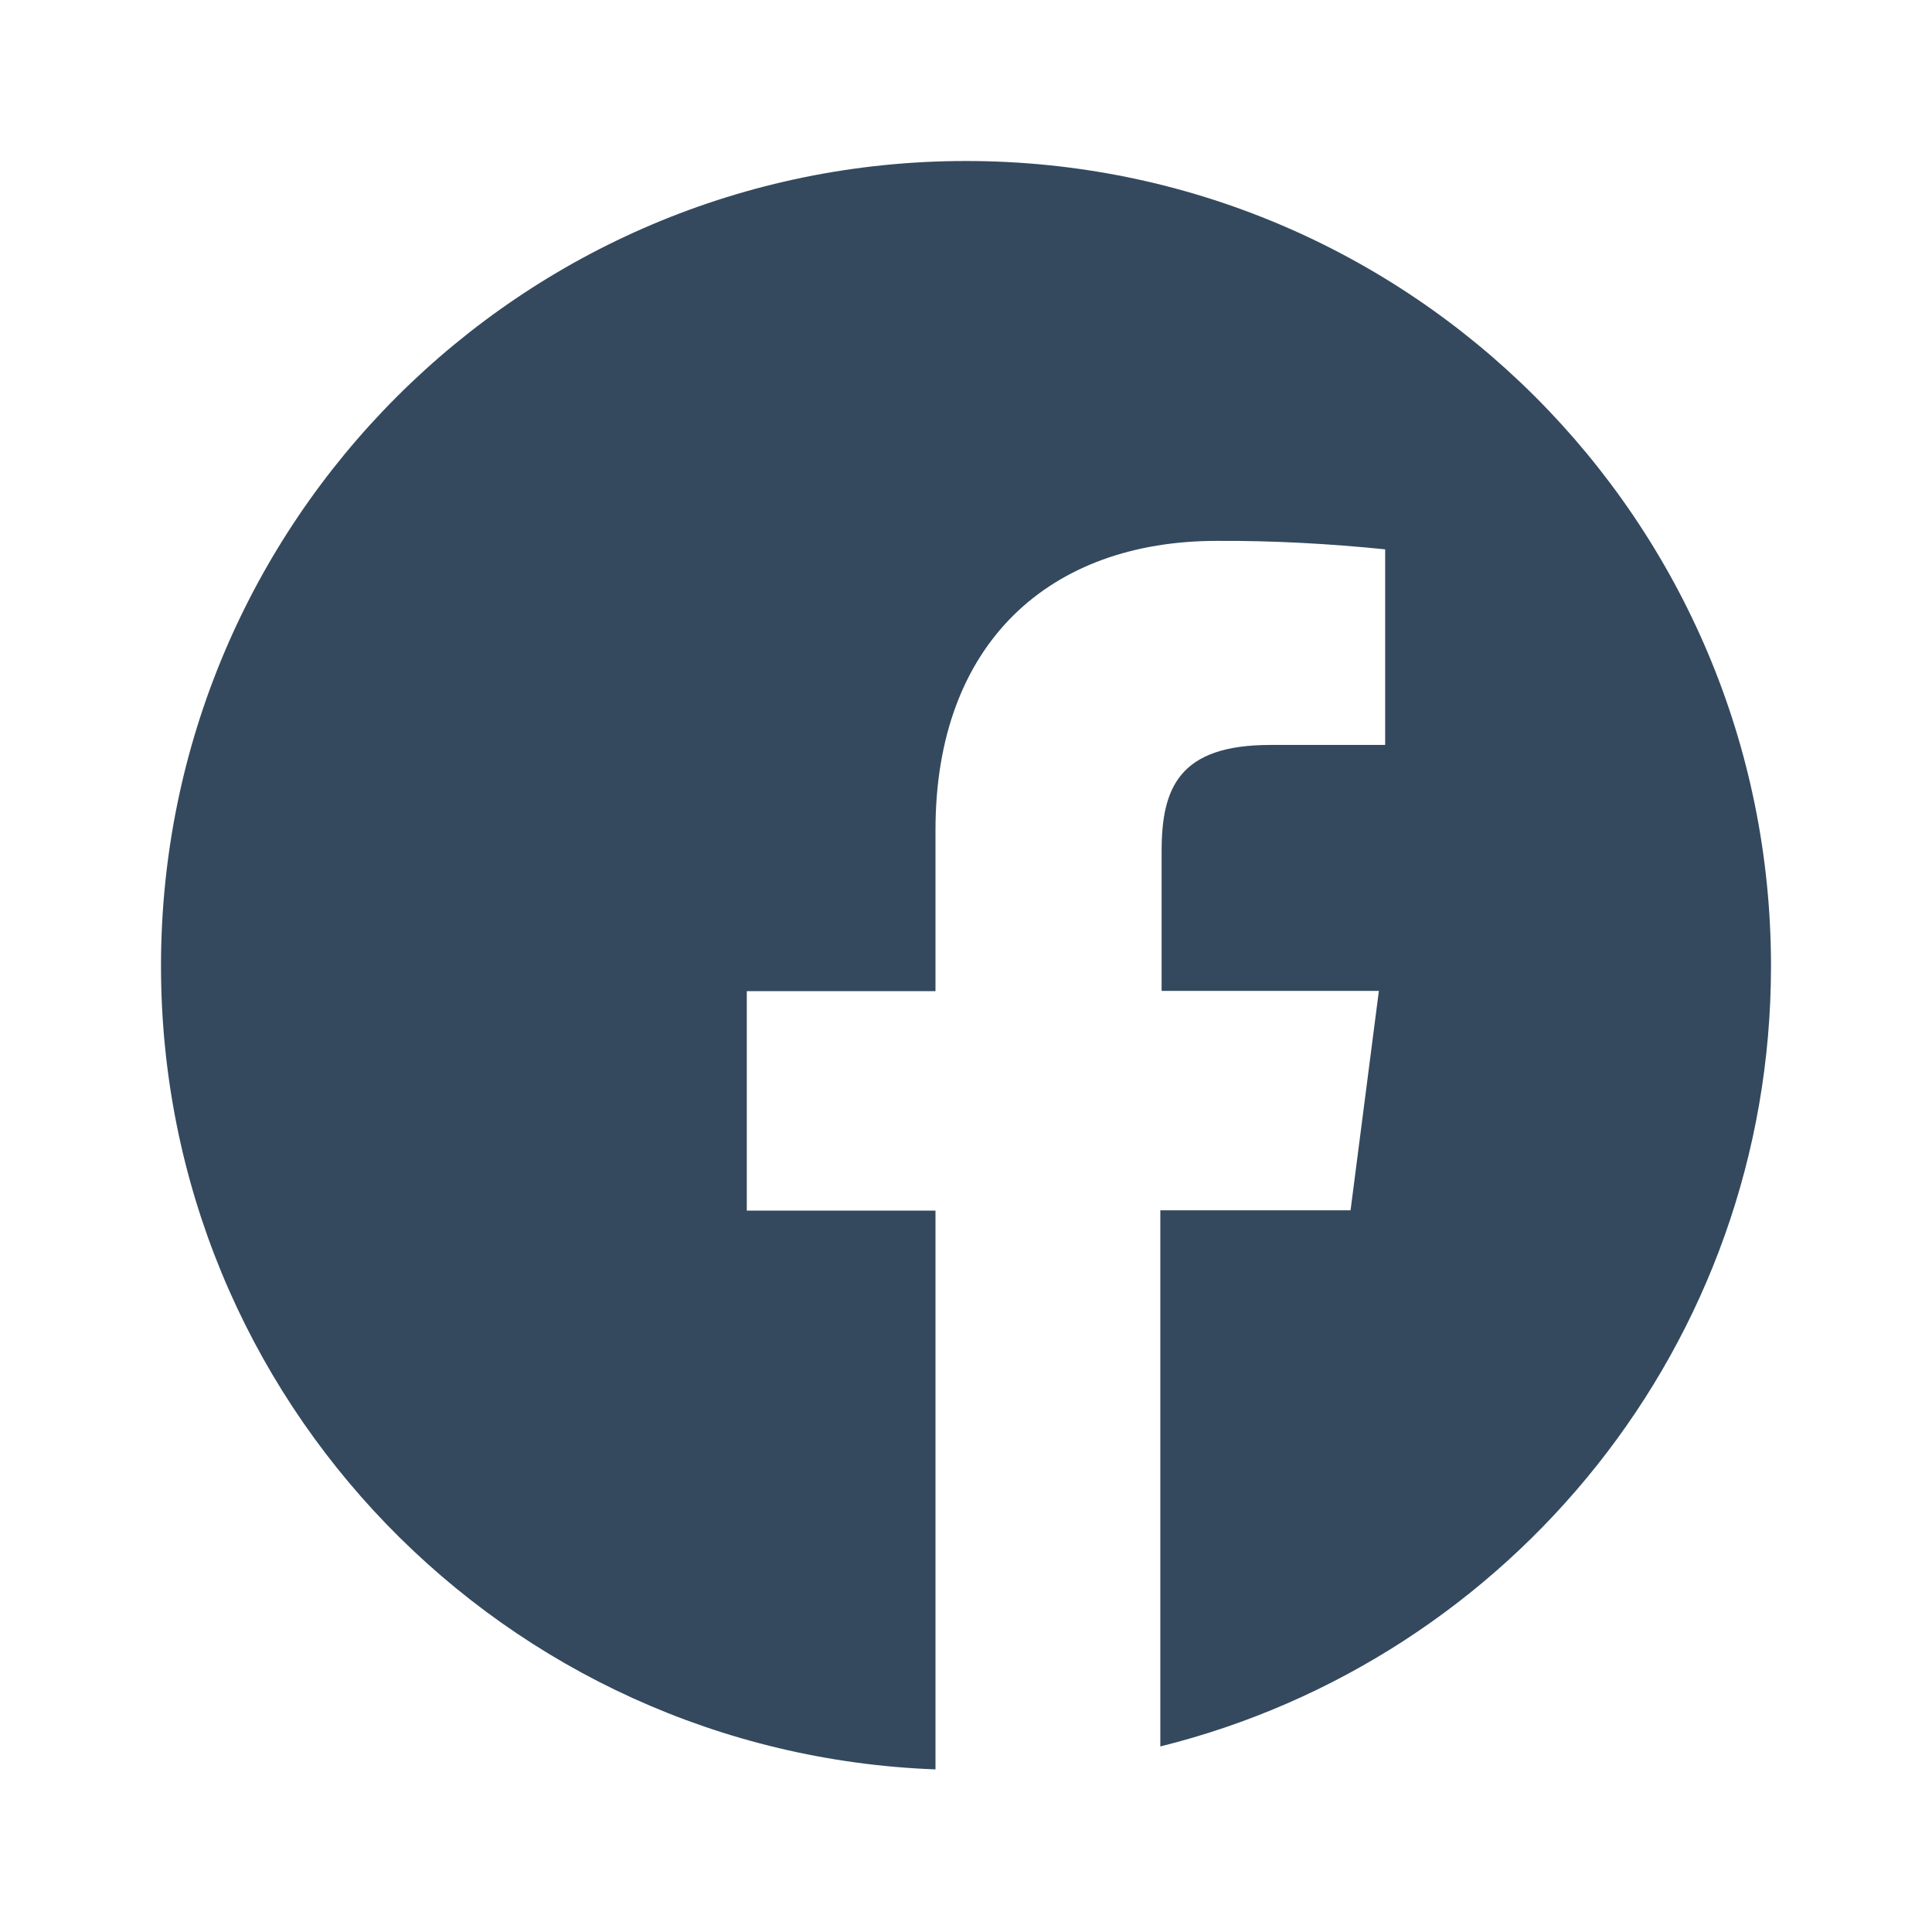
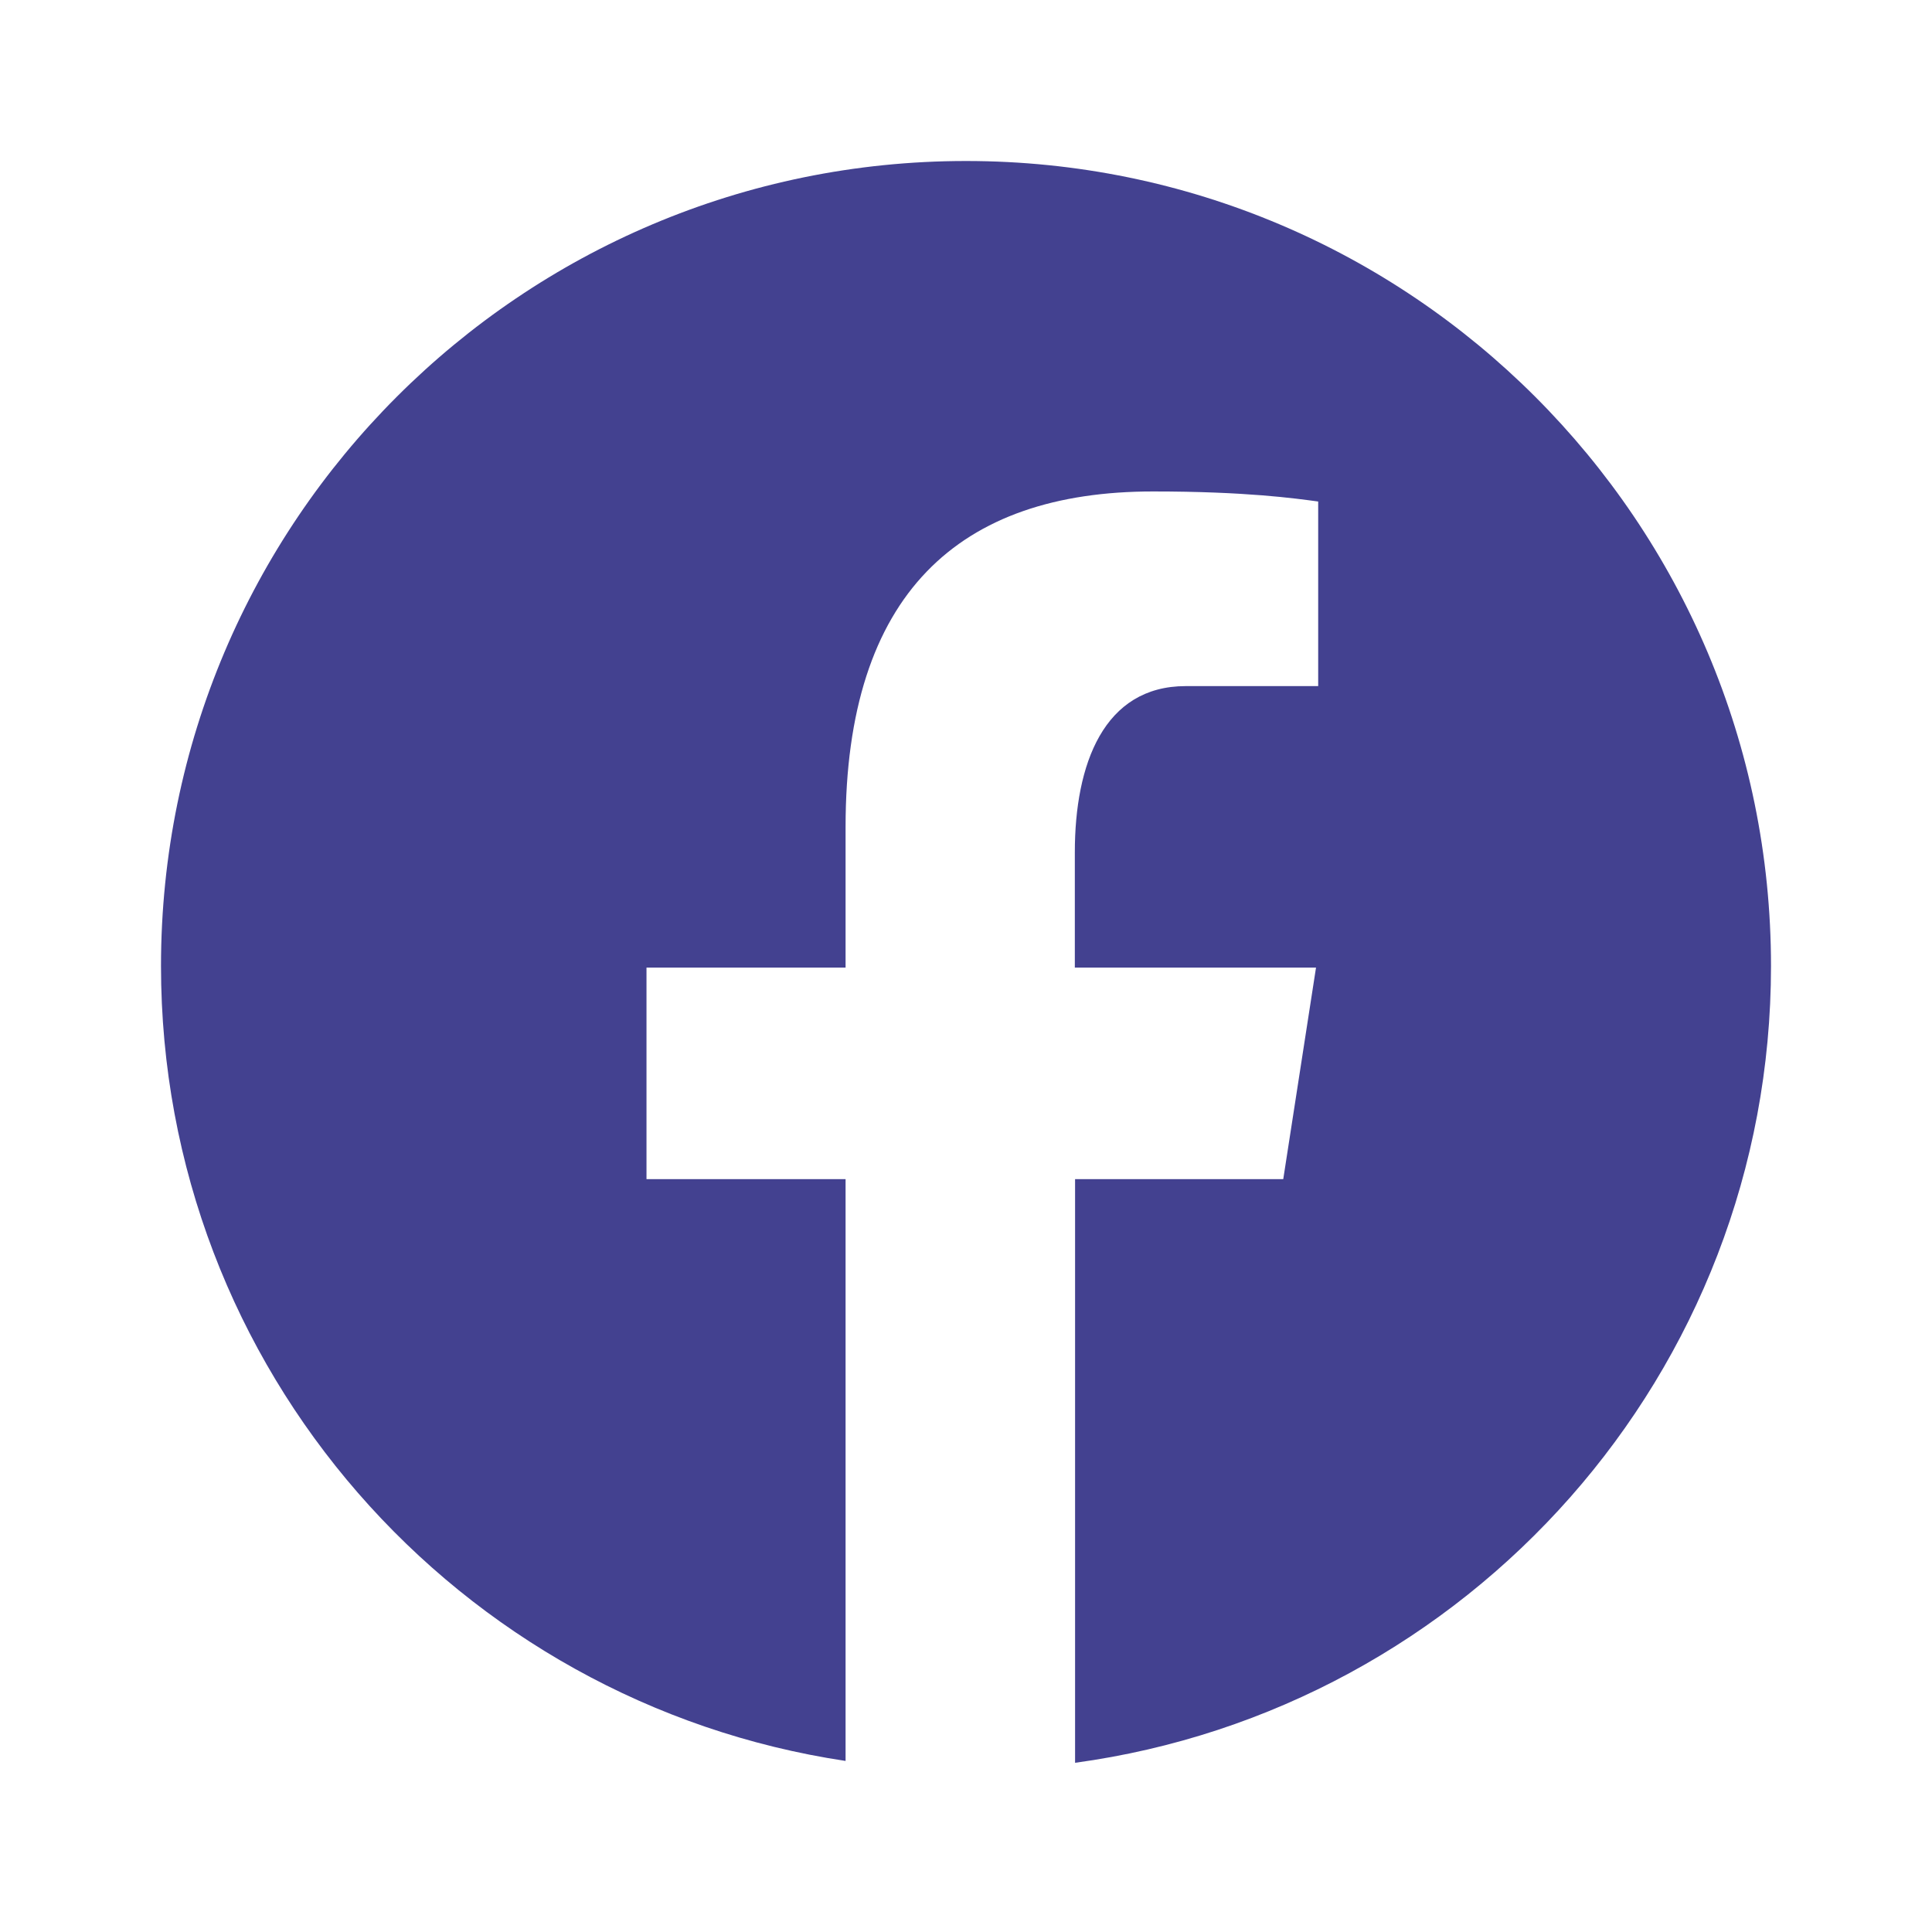
<svg xmlns="http://www.w3.org/2000/svg" width="24pt" height="24pt" viewBox="0 0 24 24" version="1.1">
-   <g id="surface1131414">
-     <path style=" stroke:none;fill-rule:nonzero;fill:rgb(20.392%,28.627%,36.863%);fill-opacity:1;" d="M 12 2 C 6.477 2 2 6.477 2 12 C 2 17.395 6.273 21.781 11.621 21.98 L 11.621 15.039 L 9.277 15.039 L 9.277 12.312 L 11.621 12.312 L 11.621 10.309 C 11.621 7.984 13.043 6.719 15.117 6.719 C 15.816 6.715 16.512 6.754 17.207 6.824 L 17.207 9.254 L 15.781 9.254 C 14.648 9.254 14.43 9.785 14.43 10.574 L 14.43 12.309 L 17.129 12.309 L 16.777 15.035 L 14.414 15.035 L 14.414 21.695 C 18.77 20.613 22 16.688 22 12 C 22 6.477 17.523 2 12 2 Z M 12 2 " />
+   <g id="surface1166874">
+     <path style=" stroke:none;fill-rule:nonzero;fill:rgb(26.275%,25.49%,56.471%);fill-opacity:1;" d="M 12 2 C 6.477 2 2 6.477 2 12 C 2 17.012 5.691 21.152 10.504 21.875 L 10.504 14.648 L 8.031 14.648 L 8.031 12.02 L 10.504 12.02 L 10.504 10.273 C 10.504 7.375 11.914 6.105 14.324 6.105 C 15.477 6.105 16.086 6.191 16.375 6.23 L 16.375 8.523 L 14.73 8.523 C 13.711 8.523 13.352 9.492 13.352 10.586 L 13.352 12.02 L 16.348 12.02 L 15.941 14.648 L 13.355 14.648 L 13.355 21.898 C 18.234 21.234 22 17.062 22 12 C 22 6.477 17.523 2 12 2 Z M 12 2 " />
  </g>
</svg>
